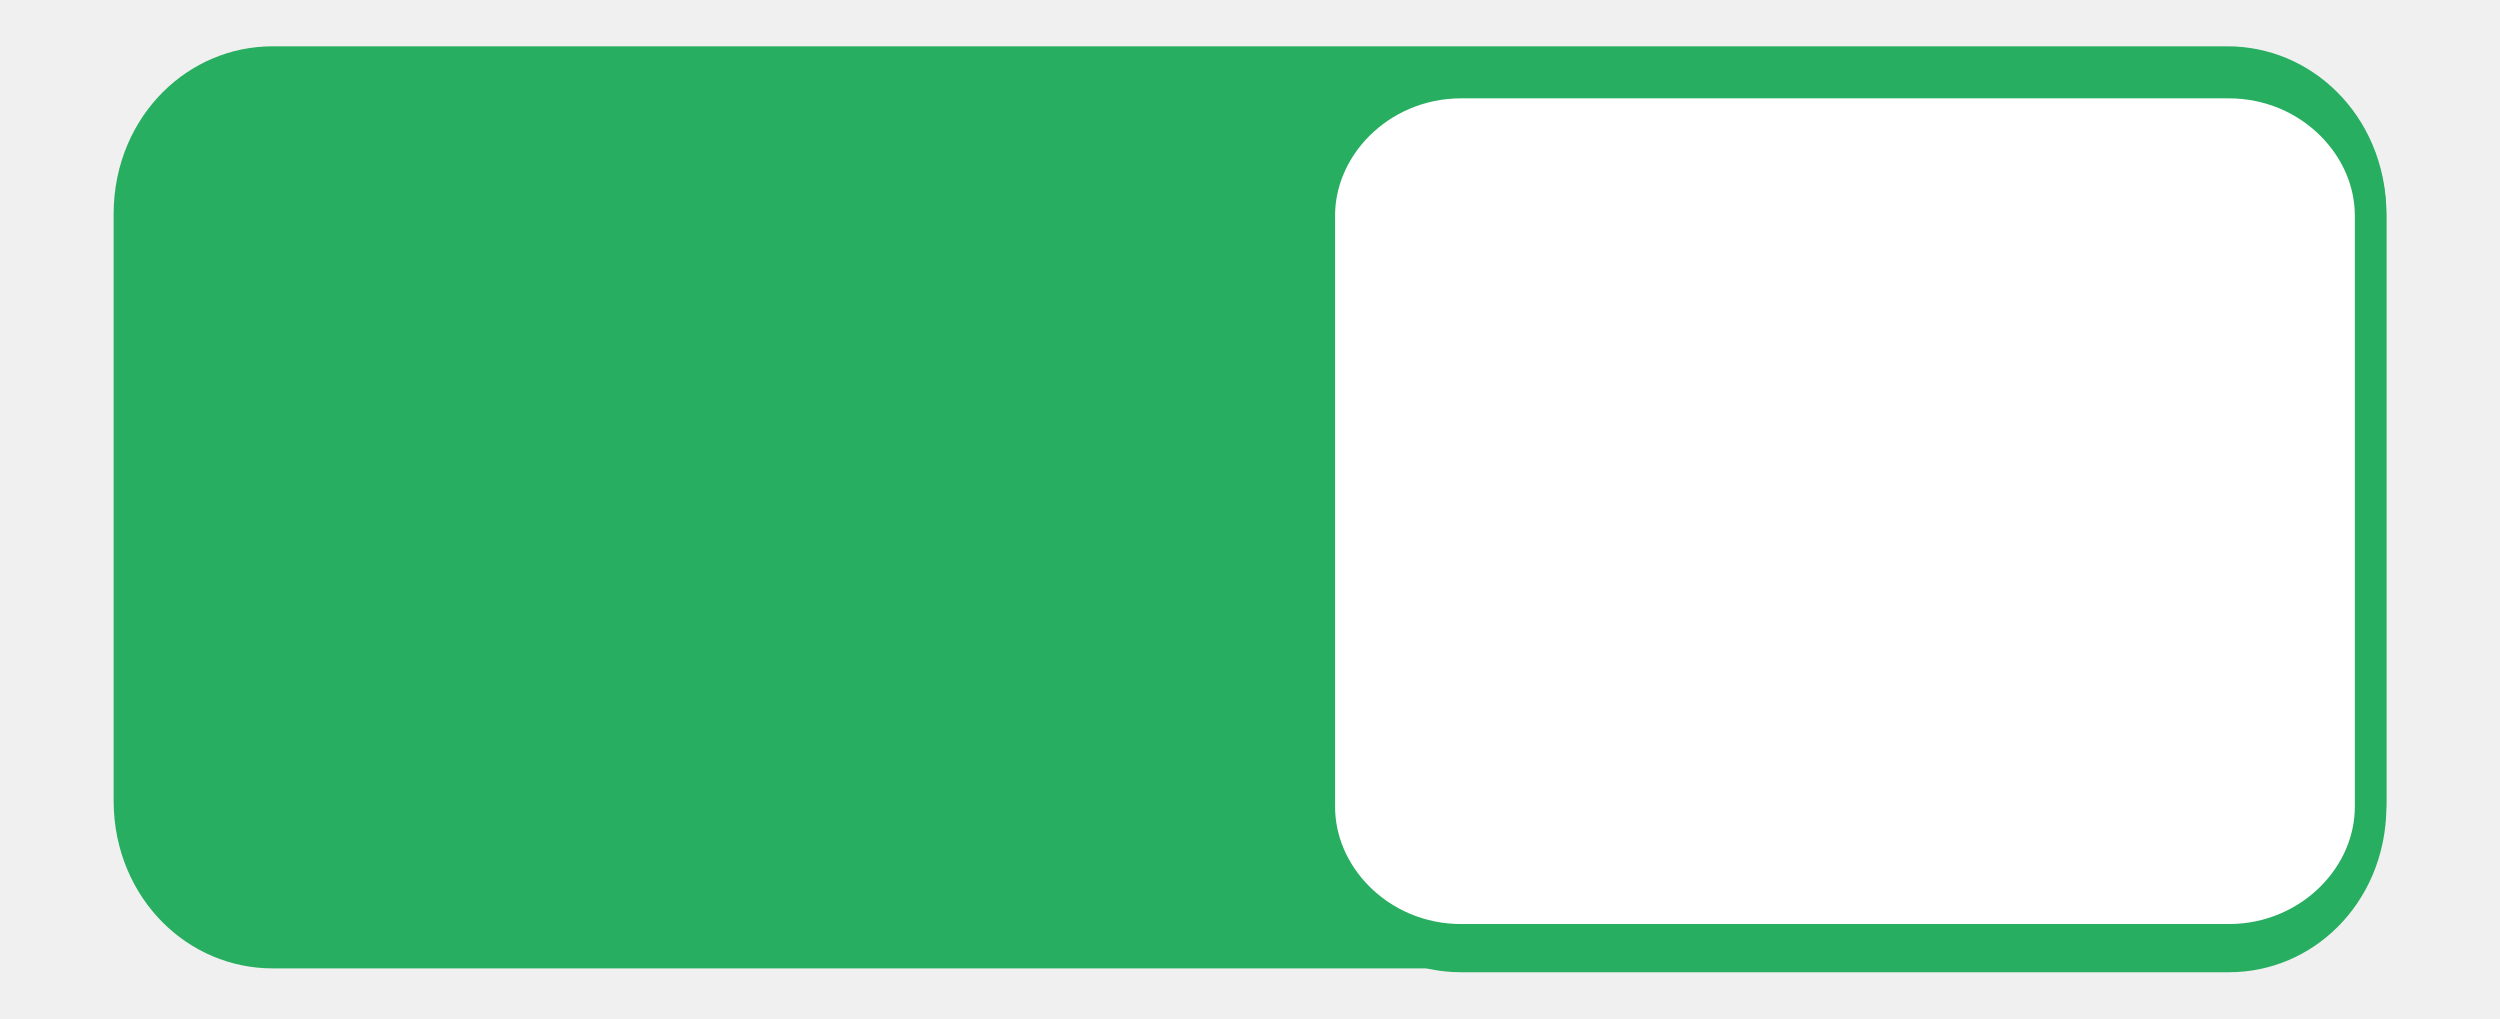
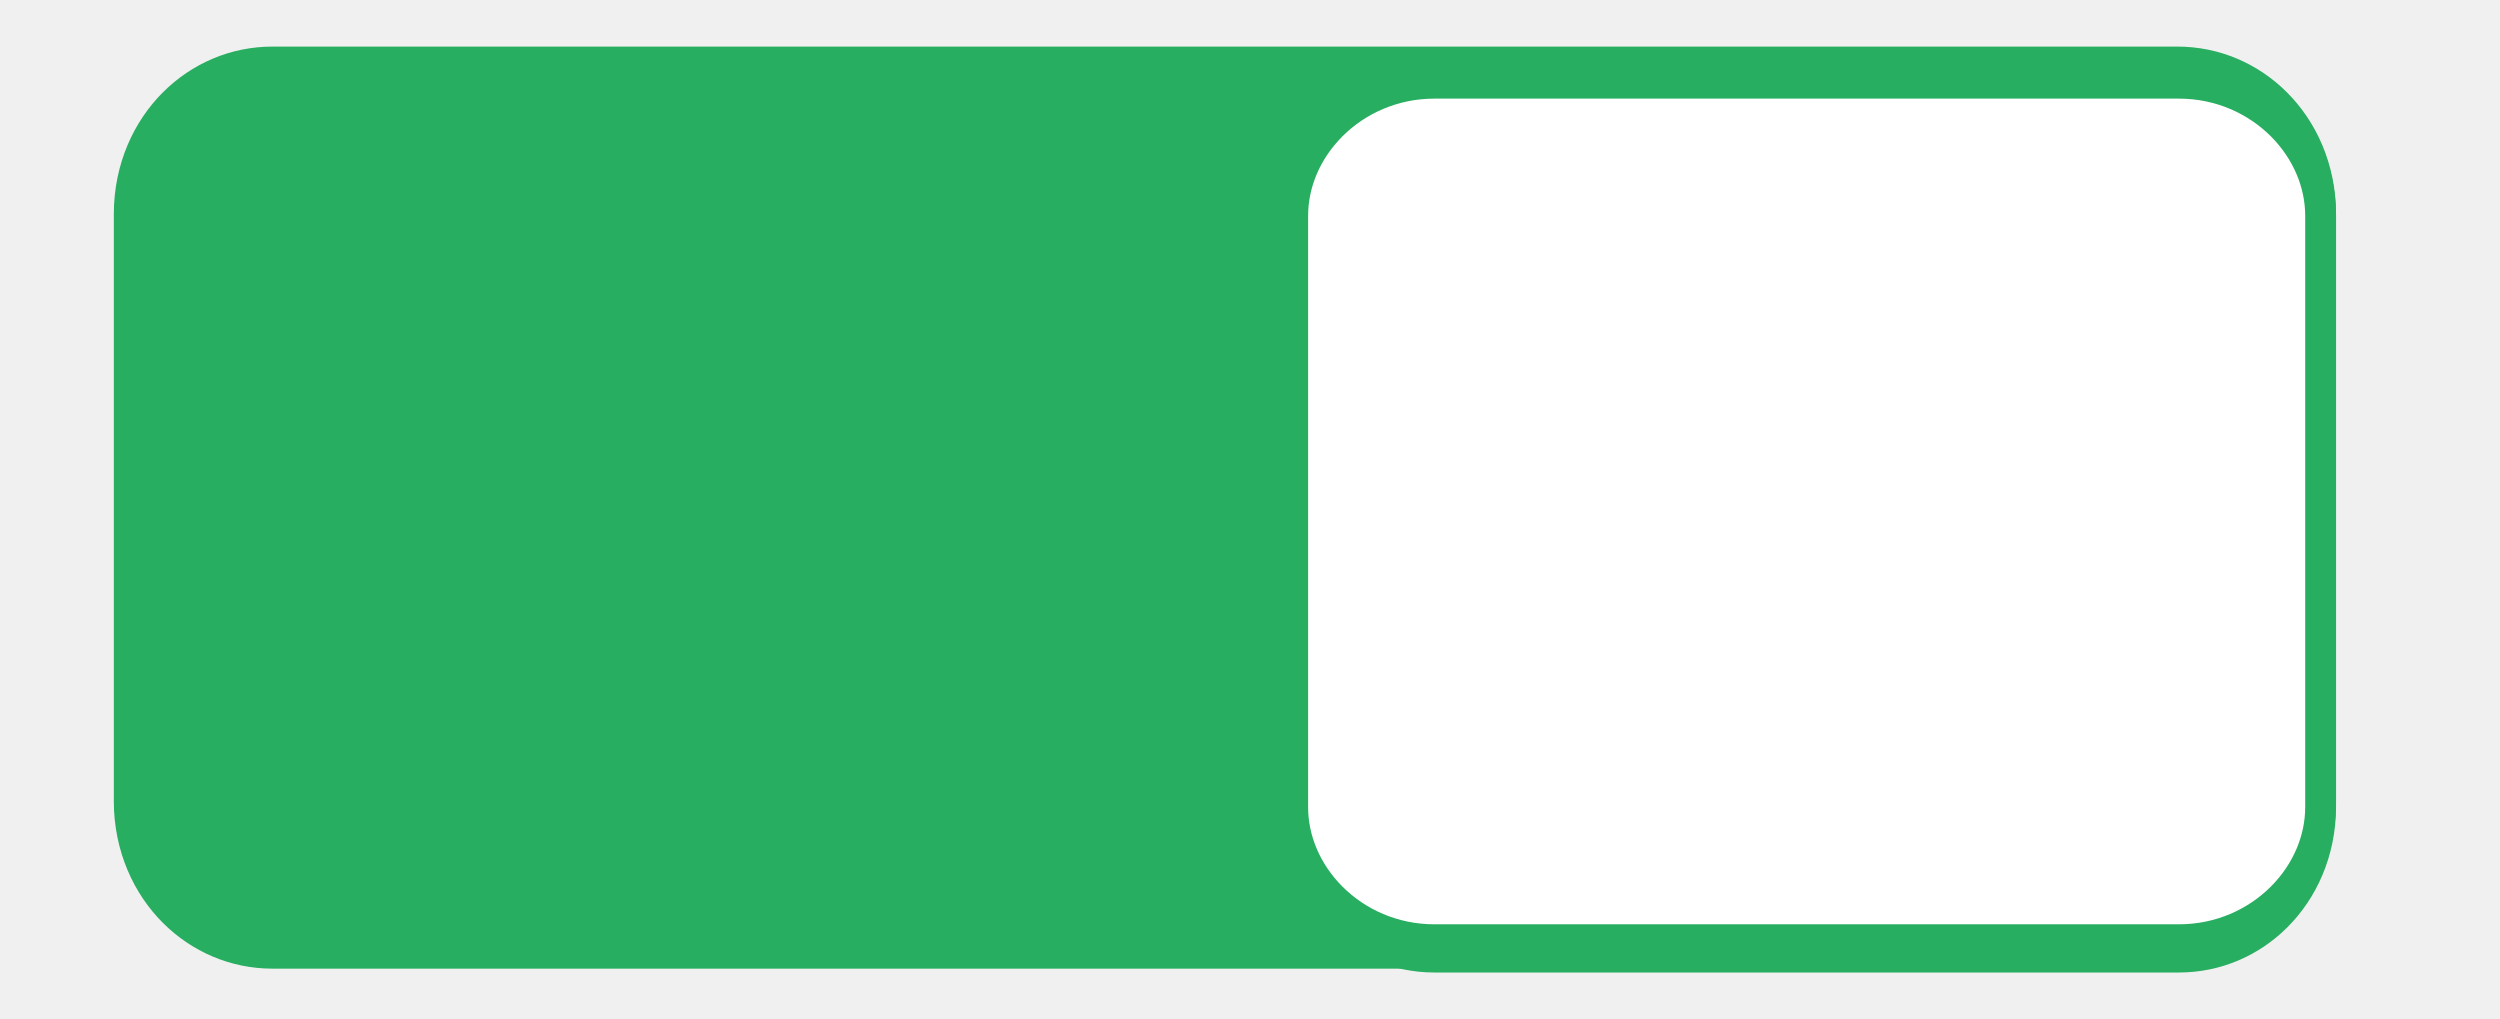
<svg xmlns="http://www.w3.org/2000/svg" xmlns:xlink="http://www.w3.org/1999/xlink" width="54" height="22" id="svg2857" version="1.1">
  <defs id="defs2859">
    <linearGradient id="linearGradient37802-8">
      <stop id="stop37804-1" offset="0" style="stop-color:#2c2c2c;stop-opacity:1" />
      <stop id="stop37806-8" offset="1" style="stop-color:#16191a;stop-opacity:1" />
    </linearGradient>
    <linearGradient y2="492.528" x2="610.138" y1="501.439" x1="610.138" gradientTransform="matrix(1.591837,0,0,0.8571429,-900.5612,-423.9286)" gradientUnits="userSpaceOnUse" id="linearGradient13602" xlink:href="#linearGradient37802-8" />
  </defs>
  <g id="layer1" transform="translate(-450.1847,-780.6906)">
    <g transform="matrix(0.6526046,0,0,0.8055442,99.59264,-636.3217)" id="g37994">
      <g id="g863" transform="matrix(0.8326297,0,0,1.031025,96.9165,-55.33359)">
-         <g transform="matrix(0.9090903,0,0,0.9090903,-51.9541,1322.096)" id="g37996">
-           <rect style="color:#000000;display:inline;overflow:visible;visibility:visible;fill:#27ae60;fill-opacity:1;fill-rule:nonzero;stroke:#27ae60;stroke-width:1.379;stroke-linecap:butt;stroke-linejoin:miter;stroke-miterlimit:4;stroke-dasharray:none;stroke-dashoffset:0;stroke-opacity:1;marker:none;enable-background:new" id="rect38000" width="98" height="25" x="644.5" y="483.5" rx="6.266" ry="4.1" />
+         <g transform="matrix(0.8888838,0,0,0.9090782,-38.93809,1322.109)" id="g37996">
+           <rect style="color:#000000;display:inline;overflow:visible;visibility:visible;fill:#27ae60;fill-opacity:1;fill-rule:nonzero;stroke:#27ae60;stroke-width:1.379;stroke-linecap:butt;stroke-linejoin:miter;stroke-miterlimit:4;stroke-dasharray:none;stroke-dashoffset:0;stroke-opacity:1;marker:none;enable-background:new" id="rect38000" width="98" height="25" x="644.5" y="483.5" rx="6.408" ry="4.1" />
        </g>
-         <g id="g38002" transform="matrix(0.9090903,0,0,0.9090903,54.40943,159.4695)">
+         <g id="g38002" transform="matrix(0.8888838,0,0,0.9090782,65.06128,159.498)">
          <g id="g38004" style="display:inline" transform="translate(-115,1247)">
-             <rect style="color:#000000;display:inline;overflow:visible;visibility:visible;fill:#ffffff;fill-opacity:1;fill-rule:nonzero;stroke:#27ae60;stroke-width:1.379;stroke-linecap:butt;stroke-linejoin:miter;stroke-miterlimit:4;stroke-dasharray:none;stroke-dashoffset:0;stroke-opacity:1;marker:none;enable-background:accumulate" id="rect38006" width="45.97" height="25" x="694.53" y="515.5" rx="6.192" ry="4.051" />
+             <rect style="color:#000000;display:inline;overflow:visible;visibility:visible;fill:#ffffff;fill-opacity:1;fill-rule:nonzero;stroke:#27ae60;stroke-width:1.379;stroke-linecap:butt;stroke-linejoin:miter;stroke-miterlimit:4;stroke-dasharray:none;stroke-dashoffset:0;stroke-opacity:1;marker:none;enable-background:accumulate" id="rect38006" width="45.97" height="25" x="694.53" y="515.5" rx="6.333" ry="4.051" />
          </g>
        </g>
      </g>
    </g>
  </g>
</svg>
